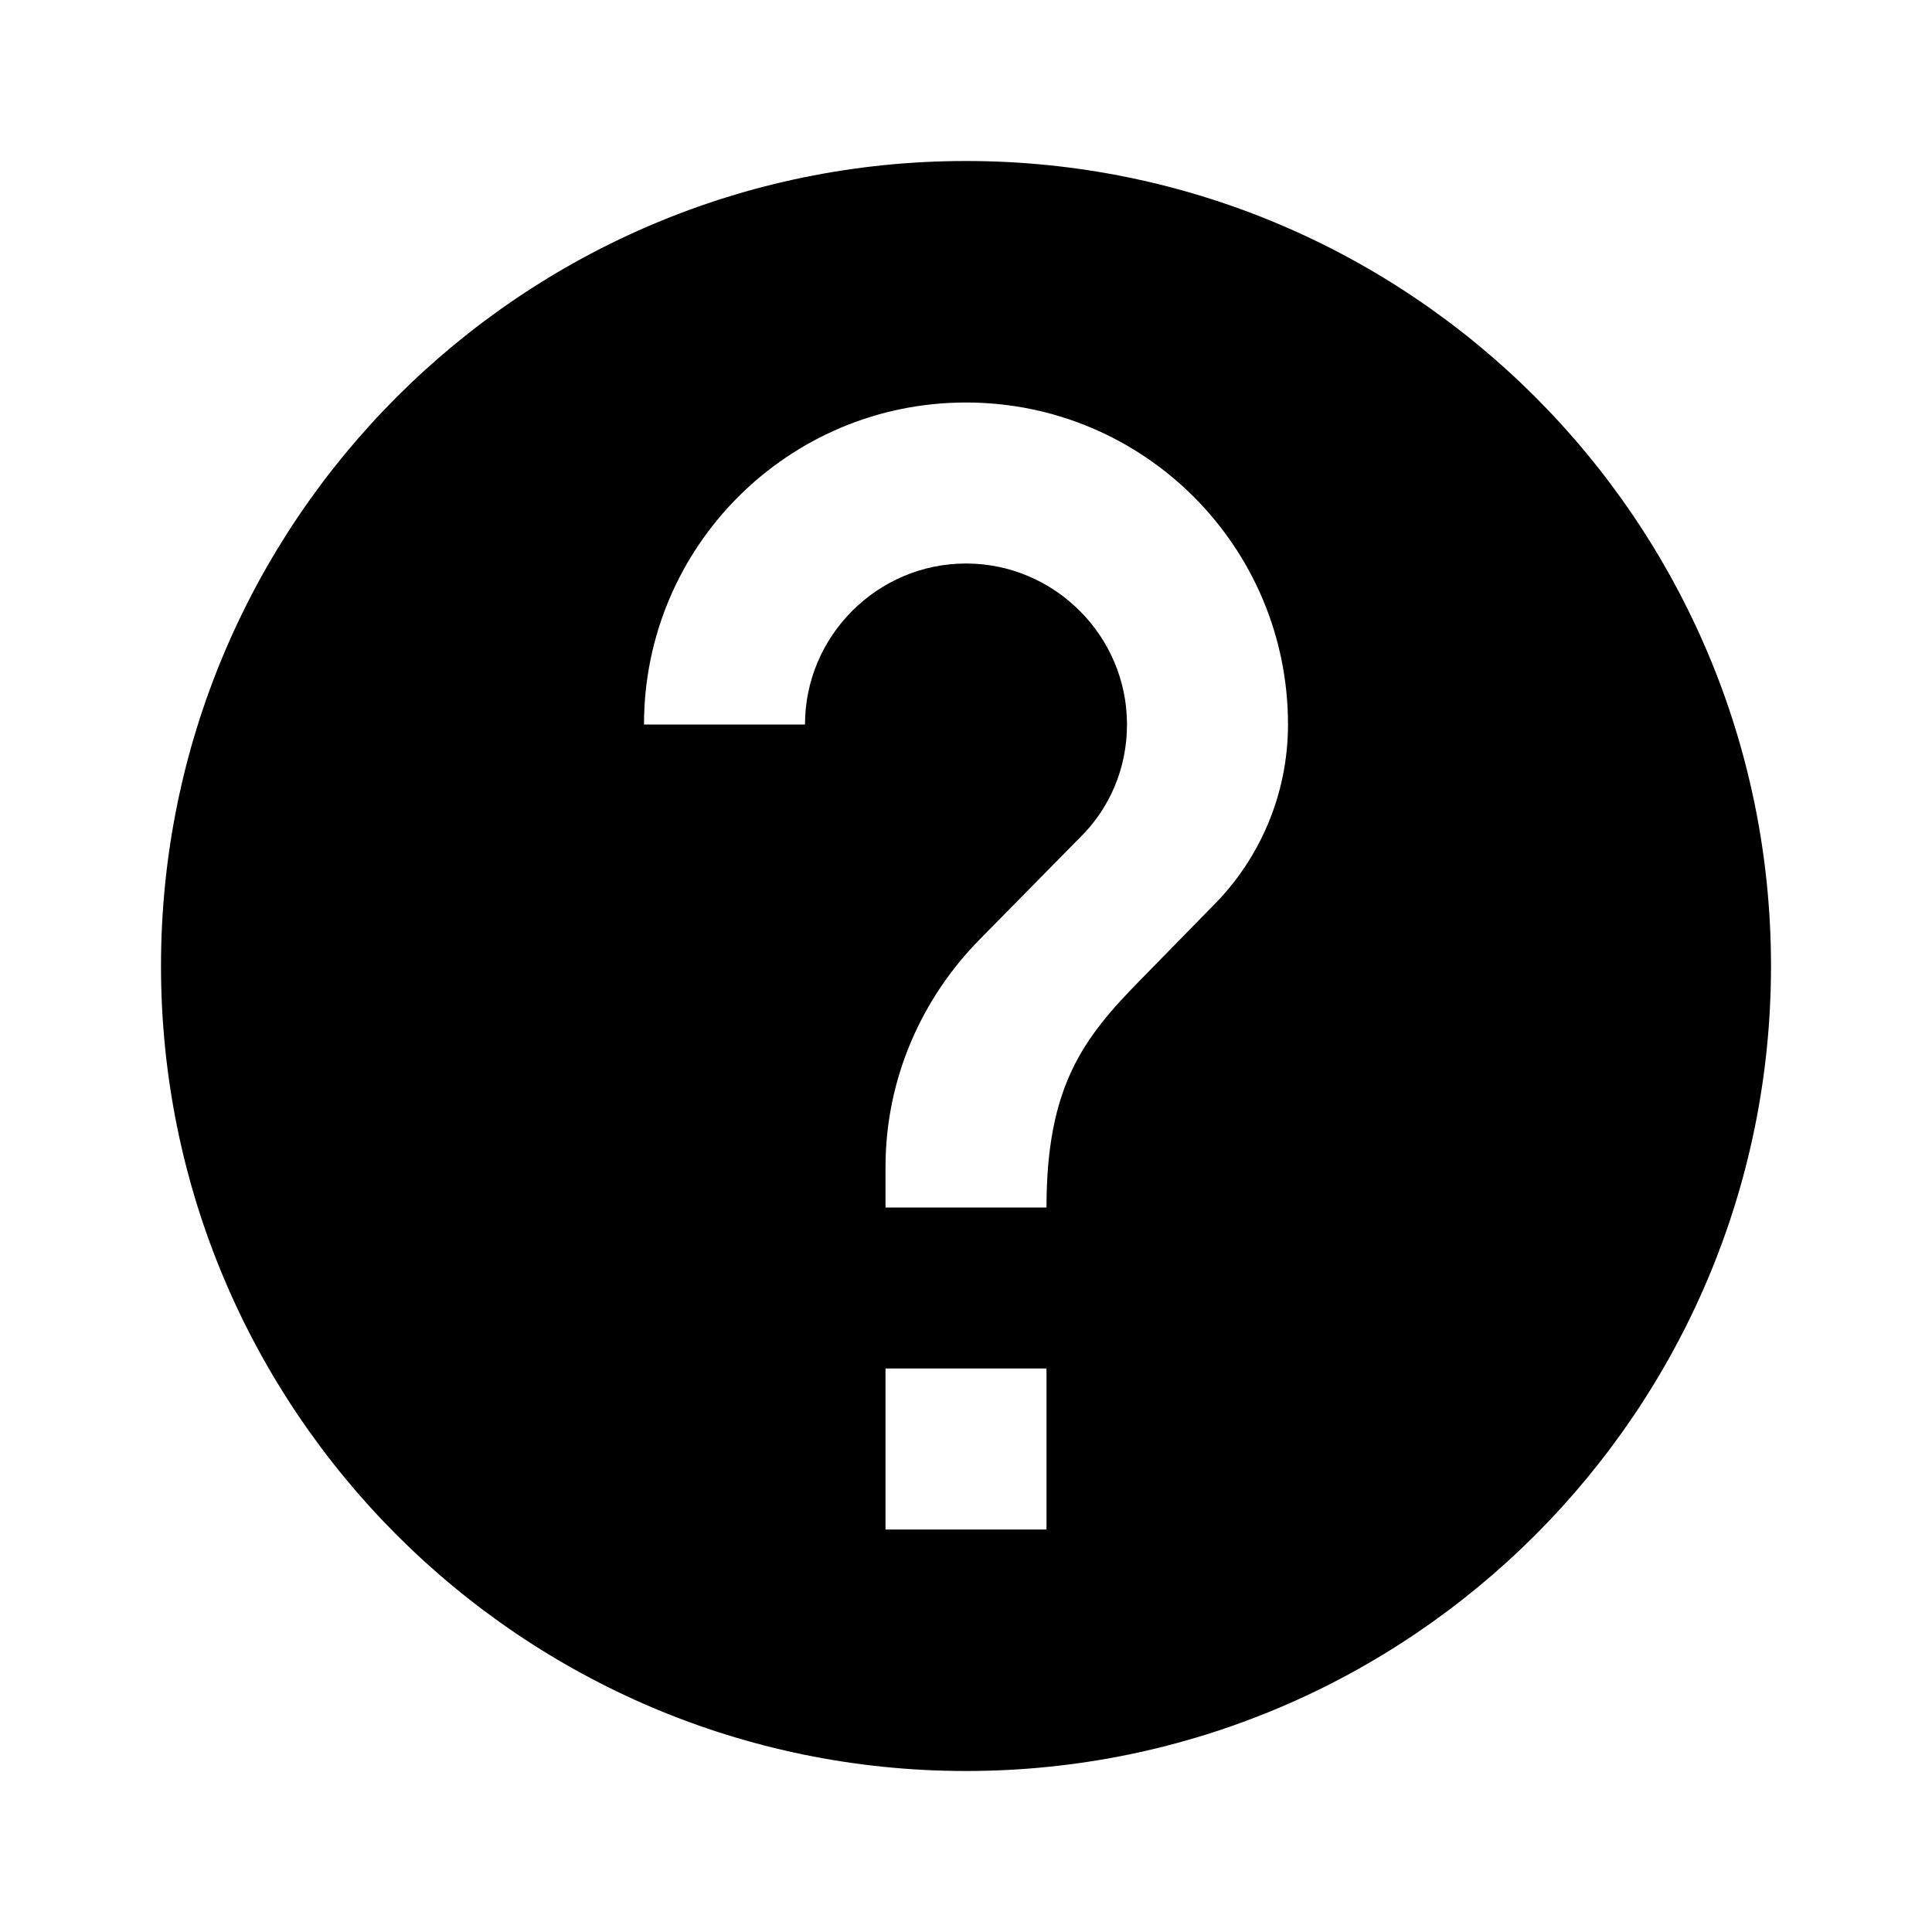
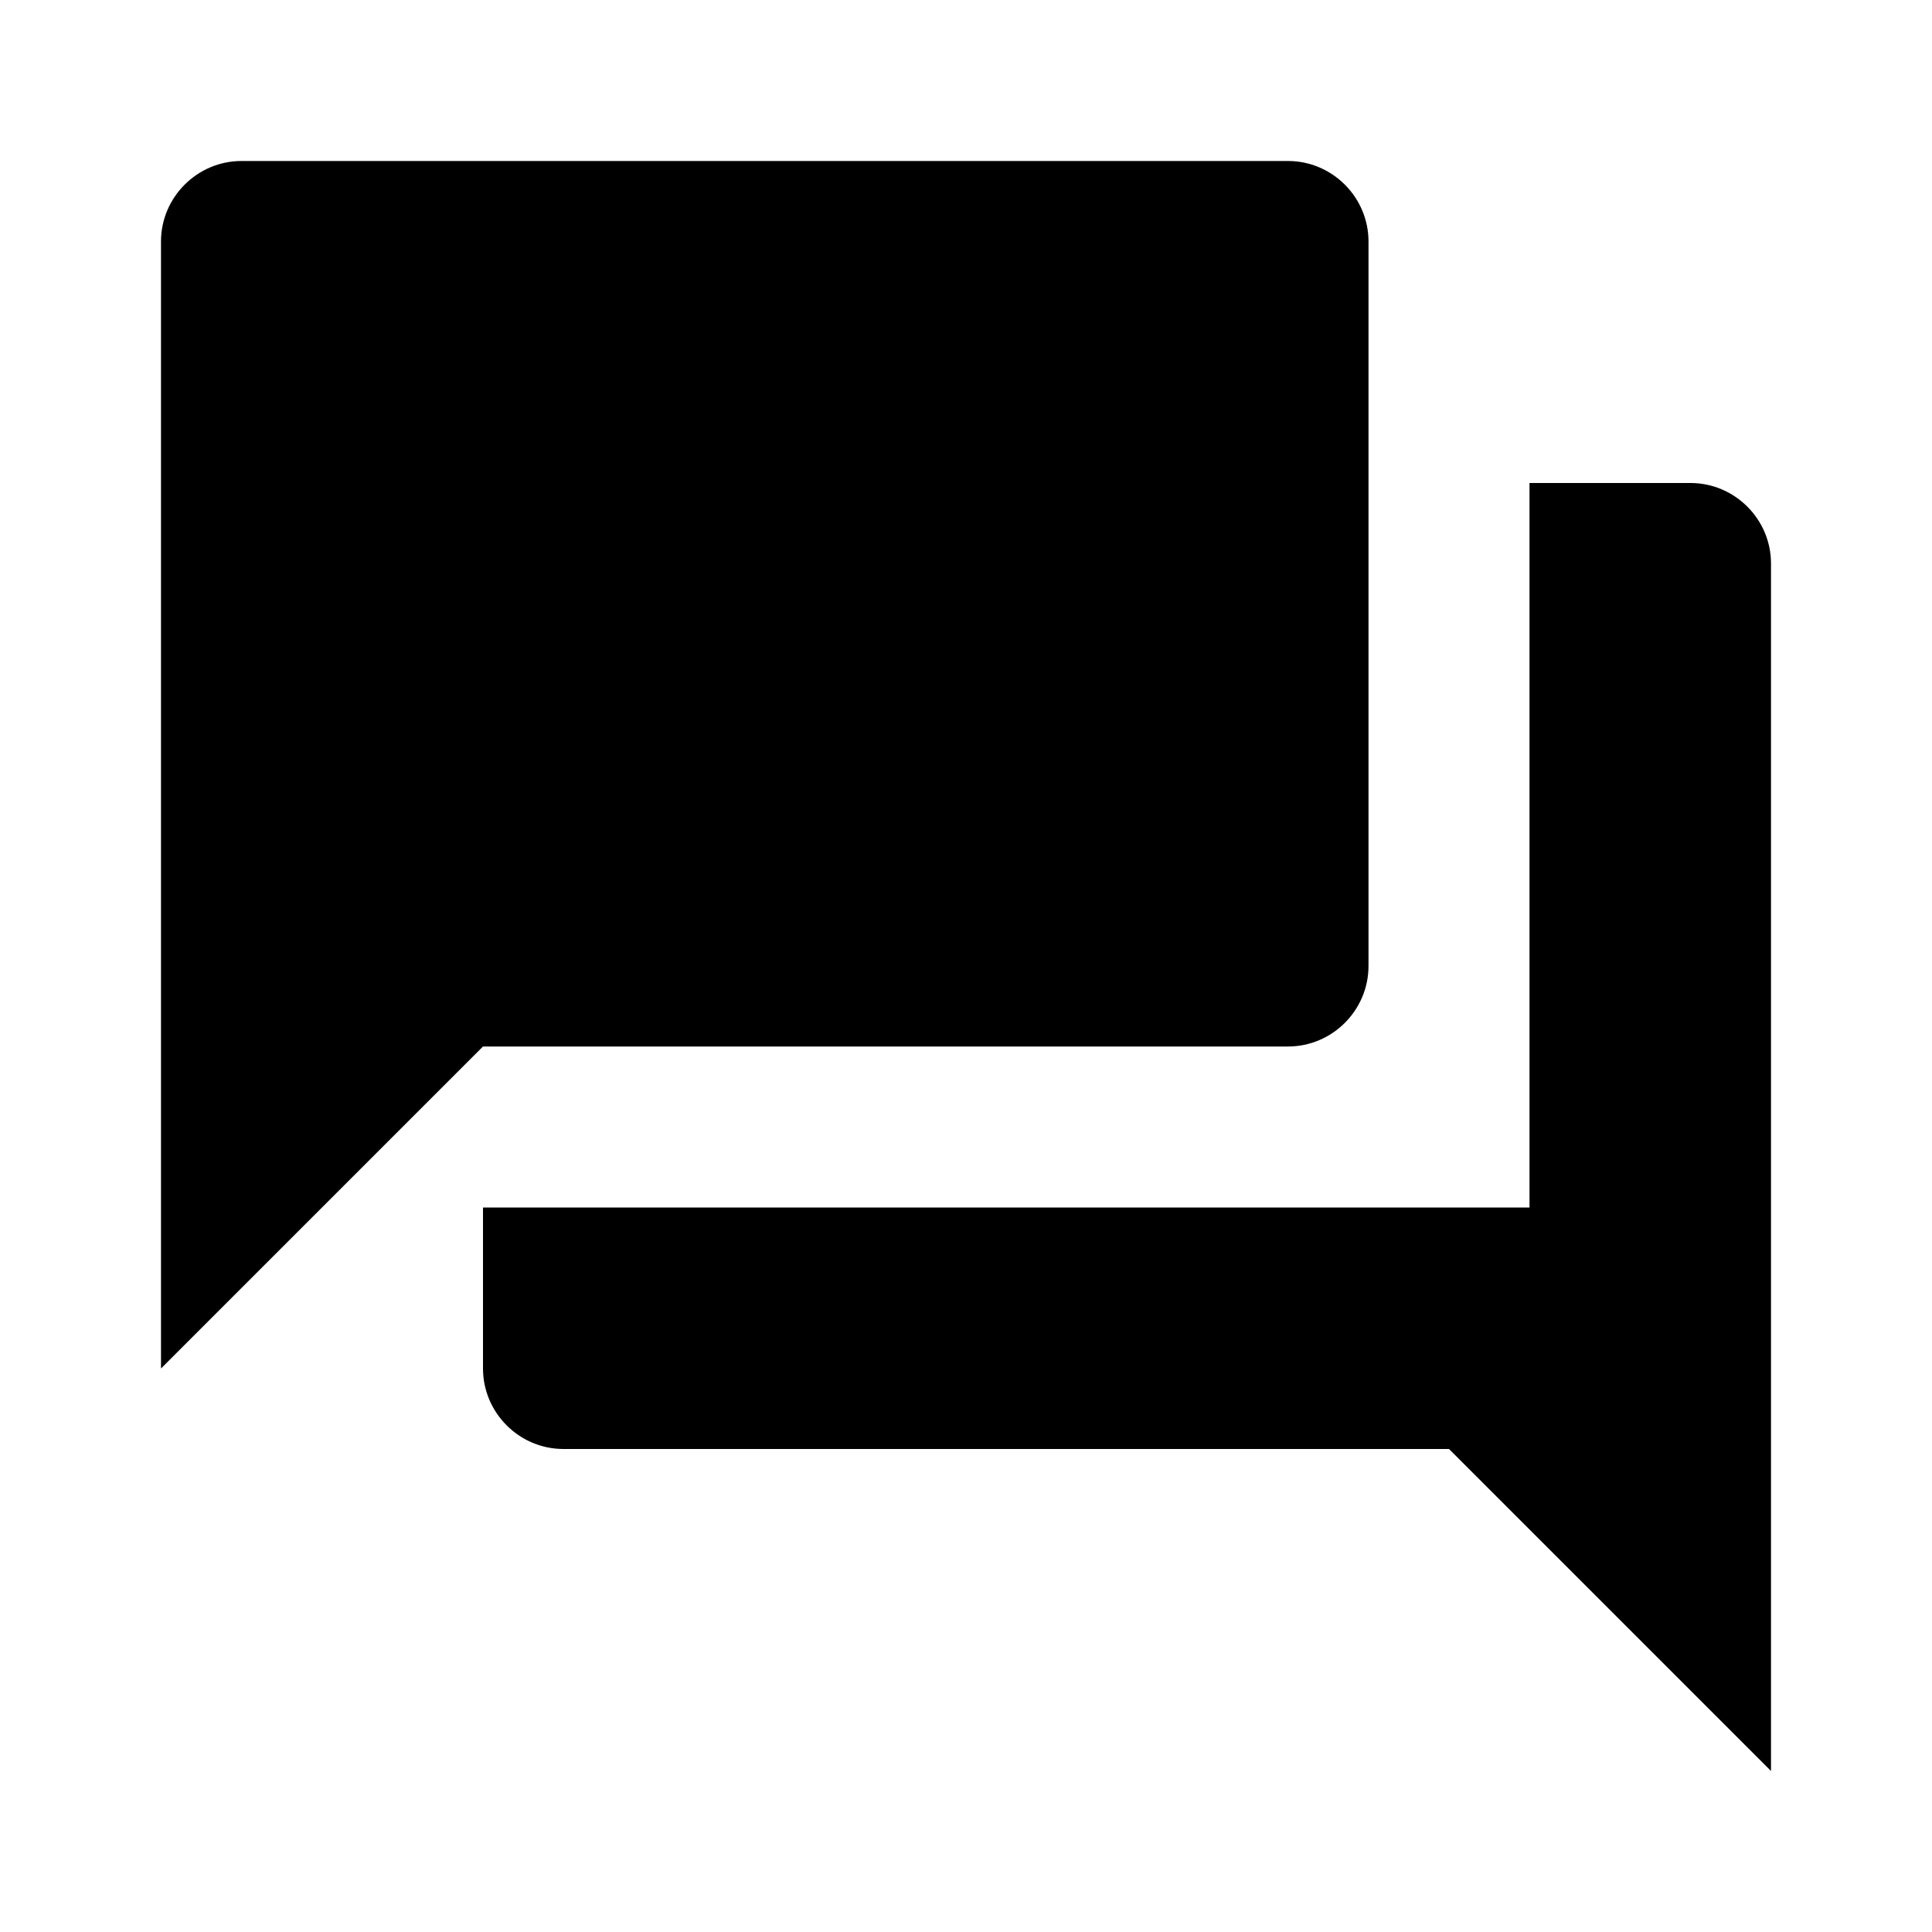
- <svg xmlns="http://www.w3.org/2000/svg" width="24" height="24" viewBox="0 0 24 24">
+ <svg xmlns="http://www.w3.org/2000/svg" height="24" viewBox="0 0 24 24" width="24">
  <path d="M0 0h24v24H0z" fill="none" />
-   <path d="M12 2C6.48 2 2 6.48 2 12s4.48 10 10 10 10-4.48 10-10S17.52 2 12 2zm1 17h-2v-2h2v2zm2.07-7.75l-.9.92C13.45 12.9 13 13.5 13 15h-2v-.5c0-1.1.45-2.1 1.17-2.83l1.24-1.26c.37-.36.59-.86.59-1.41 0-1.1-.9-2-2-2s-2 .9-2 2H8c0-2.21 1.79-4 4-4s4 1.79 4 4c0 .88-.36 1.68-.93 2.25z" />
+   <path d="M21 6h-2v9H6v2c0 .55.45 1 1 1h11l4 4V7c0-.55-.45-1-1-1zm-4 6V3c0-.55-.45-1-1-1H3c-.55 0-1 .45-1 1v14l4-4h10c.55 0 1-.45 1-1z" />
</svg>
